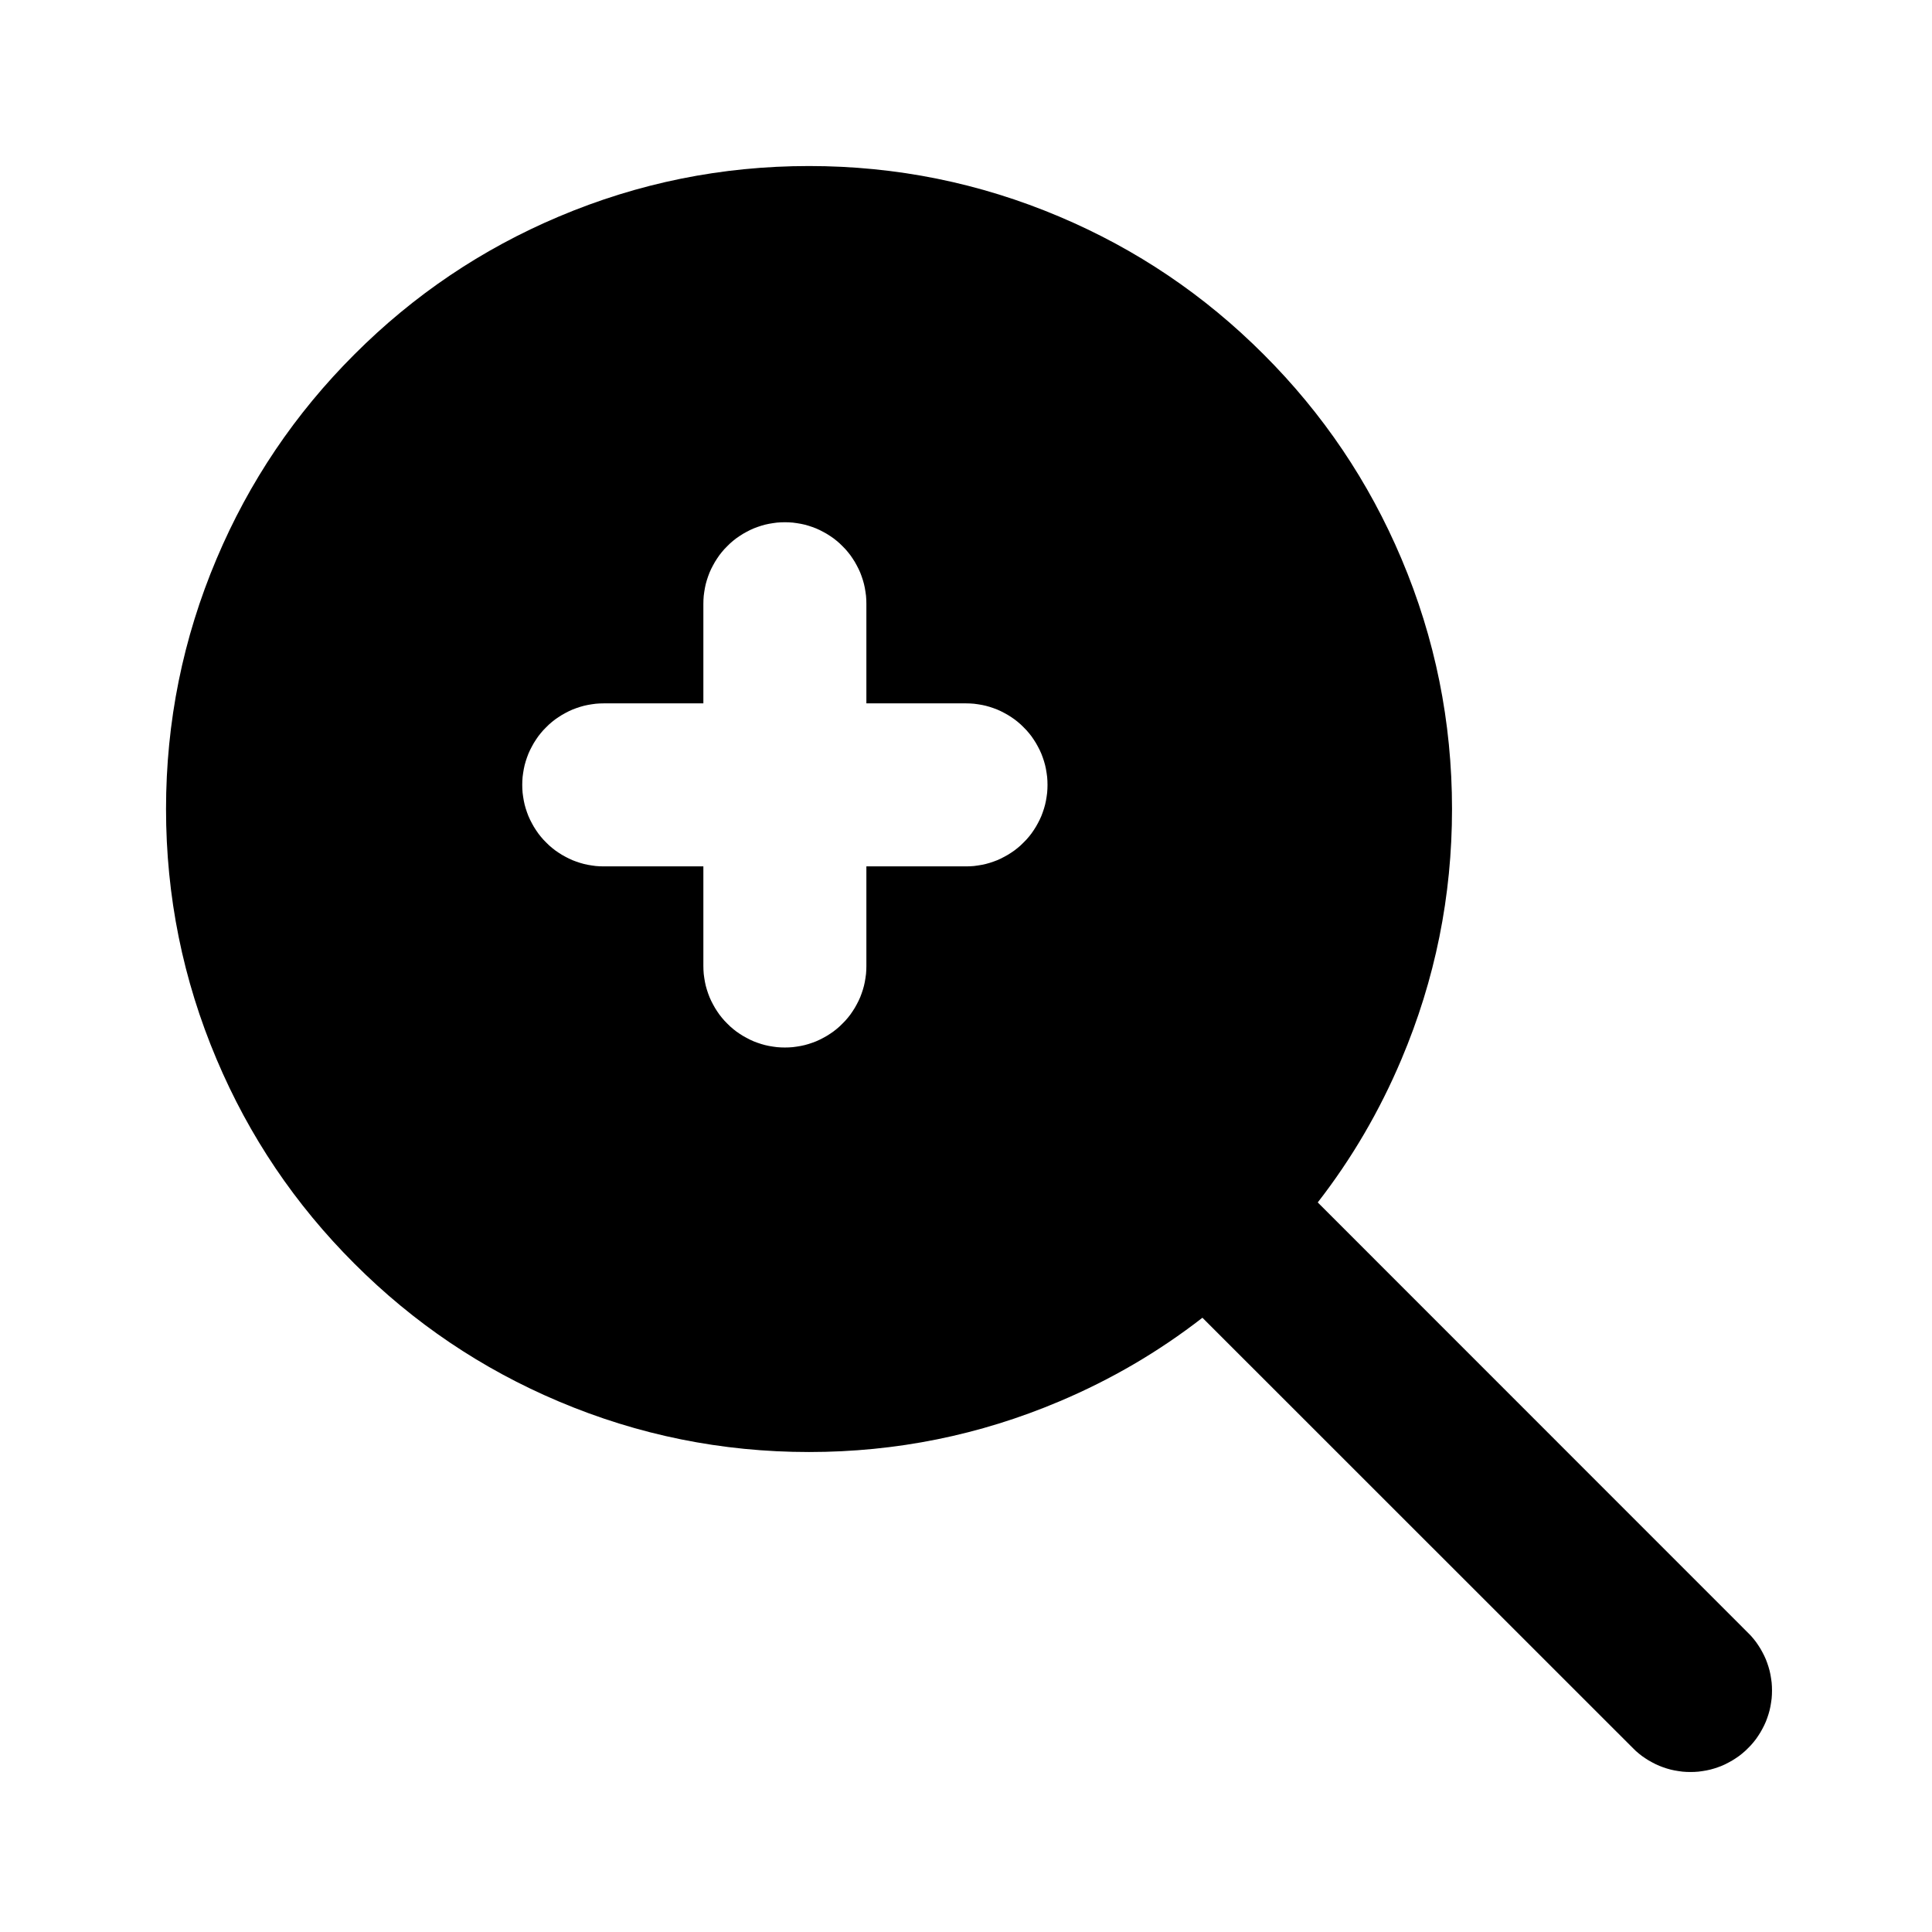
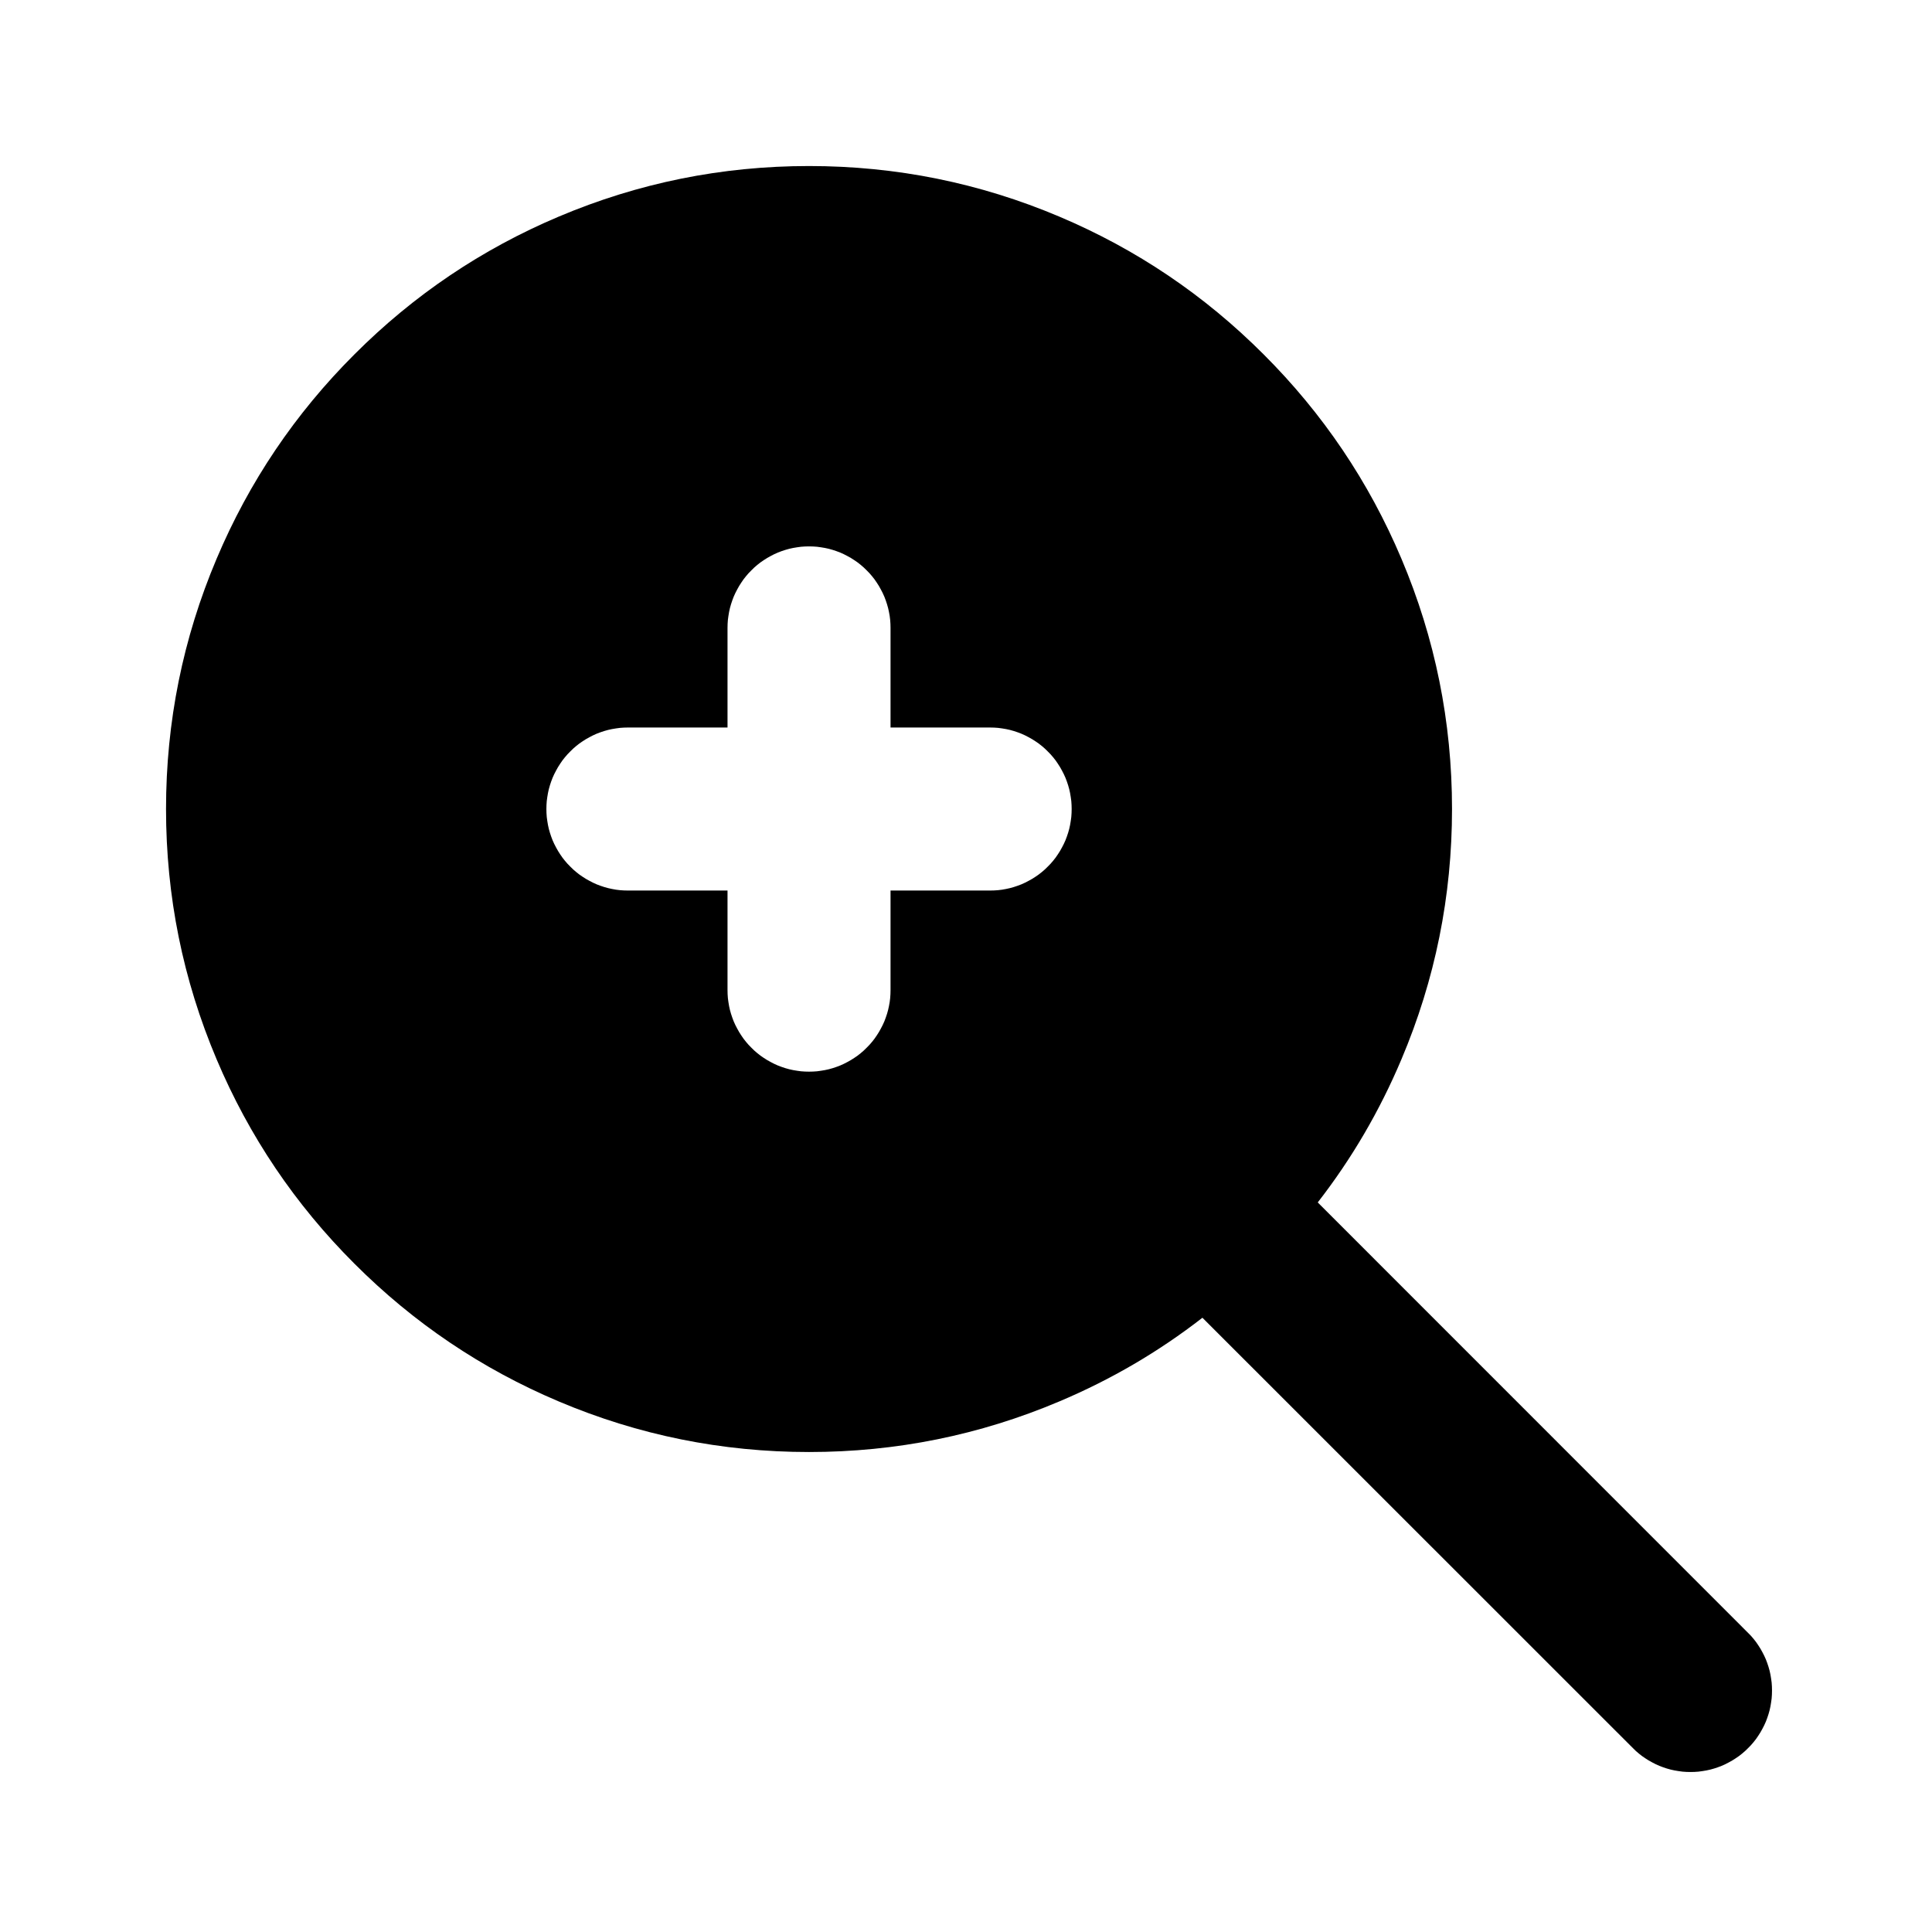
<svg xmlns="http://www.w3.org/2000/svg" fill="none" viewBox="0 0 16 16">
-   <path d="M1.375 6.7Q1.375 5.617 1.794 4.627Q2.198 3.671 2.935 2.935Q3.671 2.198 4.627 1.794Q5.617 1.375 6.7 1.375Q7.783 1.375 8.773 1.794Q9.729 2.198 10.465 2.935Q11.202 3.671 11.606 4.627Q12.025 5.617 12.025 6.7Q12.025 7.783 11.606 8.773Q11.335 9.415 10.913 9.958L14.477 13.523Q14.501 13.546 14.522 13.572Q14.543 13.597 14.561 13.625Q14.58 13.653 14.595 13.682Q14.611 13.711 14.624 13.742Q14.636 13.772 14.646 13.804Q14.656 13.836 14.662 13.868Q14.668 13.901 14.672 13.934Q14.675 13.967 14.675 14Q14.675 14.033 14.672 14.066Q14.668 14.099 14.662 14.132Q14.656 14.164 14.646 14.196Q14.636 14.228 14.624 14.258Q14.611 14.289 14.595 14.318Q14.58 14.347 14.561 14.375Q14.543 14.403 14.522 14.428Q14.501 14.454 14.477 14.477Q14.454 14.501 14.428 14.522Q14.403 14.543 14.375 14.561Q14.347 14.58 14.318 14.595Q14.289 14.611 14.258 14.624Q14.228 14.636 14.196 14.646Q14.164 14.656 14.132 14.662Q14.099 14.668 14.066 14.672Q14.033 14.675 14 14.675Q13.967 14.675 13.934 14.672Q13.901 14.668 13.868 14.662Q13.836 14.656 13.804 14.646Q13.772 14.636 13.742 14.624Q13.711 14.611 13.682 14.595Q13.653 14.58 13.625 14.561Q13.597 14.543 13.572 14.522Q13.546 14.501 13.523 14.477L9.958 10.913Q9.415 11.335 8.773 11.606Q7.783 12.025 6.7 12.025Q5.617 12.025 4.627 11.606Q3.671 11.202 2.935 10.465Q2.198 9.729 1.794 8.773Q1.375 7.783 1.375 6.7ZM5 5.825Q4.967 5.825 4.934 5.828Q4.901 5.832 4.868 5.838Q4.836 5.844 4.804 5.854Q4.772 5.864 4.742 5.876Q4.711 5.889 4.682 5.905Q4.653 5.92 4.625 5.939Q4.597 5.957 4.572 5.978Q4.546 5.999 4.523 6.023Q4.499 6.046 4.478 6.072Q4.457 6.097 4.439 6.125Q4.42 6.153 4.405 6.182Q4.389 6.211 4.376 6.242Q4.364 6.272 4.354 6.304Q4.344 6.336 4.338 6.368Q4.332 6.401 4.328 6.434Q4.325 6.467 4.325 6.5Q4.325 6.533 4.328 6.566Q4.332 6.599 4.338 6.632Q4.344 6.664 4.354 6.696Q4.364 6.728 4.376 6.758Q4.389 6.789 4.405 6.818Q4.42 6.847 4.439 6.875Q4.457 6.903 4.478 6.928Q4.499 6.954 4.523 6.977Q4.546 7.001 4.572 7.022Q4.597 7.043 4.625 7.061Q4.653 7.08 4.682 7.095Q4.711 7.111 4.742 7.124Q4.772 7.136 4.804 7.146Q4.836 7.156 4.868 7.162Q4.901 7.168 4.934 7.172Q4.967 7.175 5 7.175H5.825V8Q5.825 8.033 5.828 8.066Q5.832 8.099 5.838 8.132Q5.844 8.164 5.854 8.196Q5.864 8.228 5.876 8.258Q5.889 8.289 5.905 8.318Q5.92 8.347 5.939 8.375Q5.957 8.403 5.978 8.428Q5.999 8.454 6.023 8.477Q6.046 8.501 6.072 8.522Q6.097 8.543 6.125 8.561Q6.153 8.58 6.182 8.595Q6.211 8.611 6.242 8.624Q6.272 8.636 6.304 8.646Q6.336 8.656 6.368 8.662Q6.401 8.668 6.434 8.672Q6.467 8.675 6.5 8.675Q6.533 8.675 6.566 8.672Q6.599 8.668 6.632 8.662Q6.664 8.656 6.696 8.646Q6.728 8.636 6.758 8.624Q6.789 8.611 6.818 8.595Q6.847 8.58 6.875 8.561Q6.903 8.543 6.928 8.522Q6.954 8.501 6.977 8.477Q7.001 8.454 7.022 8.428Q7.043 8.403 7.061 8.375Q7.08 8.347 7.095 8.318Q7.111 8.289 7.124 8.258Q7.136 8.228 7.146 8.196Q7.156 8.164 7.162 8.132Q7.168 8.099 7.172 8.066Q7.175 8.033 7.175 8V7.175H8Q8.033 7.175 8.066 7.172Q8.099 7.168 8.132 7.162Q8.164 7.156 8.196 7.146Q8.228 7.136 8.258 7.124Q8.289 7.111 8.318 7.095Q8.347 7.08 8.375 7.061Q8.403 7.043 8.428 7.022Q8.454 7.001 8.477 6.977Q8.501 6.954 8.522 6.928Q8.543 6.903 8.561 6.875Q8.58 6.847 8.595 6.818Q8.611 6.789 8.624 6.758Q8.636 6.728 8.646 6.696Q8.656 6.664 8.662 6.632Q8.668 6.599 8.672 6.566Q8.675 6.533 8.675 6.5Q8.675 6.467 8.672 6.434Q8.668 6.401 8.662 6.368Q8.656 6.336 8.646 6.304Q8.636 6.272 8.624 6.242Q8.611 6.211 8.595 6.182Q8.58 6.153 8.561 6.125Q8.543 6.097 8.522 6.072Q8.501 6.046 8.477 6.023Q8.454 5.999 8.428 5.978Q8.403 5.957 8.375 5.939Q8.347 5.92 8.318 5.905Q8.289 5.889 8.258 5.876Q8.228 5.864 8.196 5.854Q8.164 5.844 8.132 5.838Q8.099 5.832 8.066 5.828Q8.033 5.825 8 5.825H7.175V5Q7.175 4.967 7.172 4.934Q7.168 4.901 7.162 4.868Q7.156 4.836 7.146 4.804Q7.136 4.772 7.124 4.742Q7.111 4.711 7.095 4.682Q7.08 4.653 7.061 4.625Q7.043 4.597 7.022 4.572Q7.001 4.546 6.977 4.523Q6.954 4.499 6.928 4.478Q6.903 4.457 6.875 4.439Q6.847 4.42 6.818 4.405Q6.789 4.389 6.758 4.376Q6.728 4.364 6.696 4.354Q6.664 4.344 6.632 4.338Q6.599 4.332 6.566 4.328Q6.533 4.325 6.5 4.325Q6.467 4.325 6.434 4.328Q6.401 4.332 6.368 4.338Q6.336 4.344 6.304 4.354Q6.272 4.364 6.242 4.376Q6.211 4.389 6.182 4.405Q6.153 4.42 6.125 4.439Q6.097 4.457 6.072 4.478Q6.046 4.499 6.023 4.523Q5.999 4.546 5.978 4.572Q5.957 4.597 5.939 4.625Q5.92 4.653 5.905 4.682Q5.889 4.711 5.876 4.742Q5.864 4.772 5.854 4.804Q5.844 4.836 5.838 4.868Q5.832 4.901 5.828 4.934Q5.825 4.967 5.825 5V5.825Z" fill="currentColor" />
+   <path d="M1.375 6.7Q1.375 5.617 1.794 4.627Q2.198 3.671 2.935 2.935Q3.671 2.198 4.627 1.794Q5.617 1.375 6.7 1.375Q7.783 1.375 8.773 1.794Q9.729 2.198 10.465 2.935Q11.202 3.671 11.606 4.627Q12.025 5.617 12.025 6.7Q12.025 7.783 11.606 8.773Q11.335 9.415 10.913 9.958L14.477 13.523Q14.501 13.546 14.522 13.572Q14.543 13.597 14.561 13.625Q14.58 13.653 14.595 13.682Q14.611 13.711 14.624 13.742Q14.636 13.772 14.646 13.804Q14.656 13.836 14.662 13.868Q14.668 13.901 14.672 13.934Q14.675 13.967 14.675 14Q14.675 14.033 14.672 14.066Q14.668 14.099 14.662 14.132Q14.656 14.164 14.646 14.196Q14.636 14.228 14.624 14.258Q14.611 14.289 14.595 14.318Q14.58 14.347 14.561 14.375Q14.543 14.403 14.522 14.428Q14.501 14.454 14.477 14.477Q14.454 14.501 14.428 14.522Q14.403 14.543 14.375 14.561Q14.347 14.58 14.318 14.595Q14.289 14.611 14.258 14.624Q14.228 14.636 14.196 14.646Q14.164 14.656 14.132 14.662Q14.099 14.668 14.066 14.672Q14.033 14.675 14 14.675Q13.967 14.675 13.934 14.672Q13.901 14.668 13.868 14.662Q13.836 14.656 13.804 14.646Q13.772 14.636 13.742 14.624Q13.711 14.611 13.682 14.595Q13.653 14.58 13.625 14.561Q13.597 14.543 13.572 14.522Q13.546 14.501 13.523 14.477L9.958 10.913Q9.415 11.335 8.773 11.606Q7.783 12.025 6.7 12.025Q5.617 12.025 4.627 11.606Q3.671 11.202 2.935 10.465Q2.198 9.729 1.794 8.773Q1.375 7.783 1.375 6.7ZM5.2 6.025Q5.167 6.025 5.134 6.028Q5.101 6.032 5.068 6.038Q5.036 6.044 5.004 6.054Q4.972 6.064 4.942 6.076Q4.911 6.089 4.882 6.105Q4.853 6.12 4.825 6.139Q4.797 6.157 4.772 6.178Q4.746 6.199 4.723 6.223Q4.699 6.246 4.678 6.272Q4.657 6.297 4.639 6.325Q4.62 6.353 4.605 6.382Q4.589 6.411 4.576 6.442Q4.564 6.472 4.554 6.504Q4.544 6.536 4.538 6.568Q4.532 6.601 4.528 6.634Q4.525 6.667 4.525 6.7Q4.525 6.733 4.528 6.766Q4.532 6.799 4.538 6.832Q4.544 6.864 4.554 6.896Q4.564 6.928 4.576 6.958Q4.589 6.989 4.605 7.018Q4.62 7.047 4.639 7.075Q4.657 7.103 4.678 7.128Q4.699 7.154 4.723 7.177Q4.746 7.201 4.772 7.222Q4.797 7.243 4.825 7.261Q4.853 7.28 4.882 7.295Q4.911 7.311 4.942 7.324Q4.972 7.336 5.004 7.346Q5.036 7.356 5.068 7.362Q5.101 7.369 5.134 7.372Q5.167 7.375 5.2 7.375H6.025V8.2Q6.025 8.233 6.028 8.266Q6.032 8.299 6.038 8.332Q6.044 8.364 6.054 8.396Q6.064 8.428 6.076 8.458Q6.089 8.489 6.105 8.518Q6.12 8.547 6.139 8.575Q6.157 8.603 6.178 8.628Q6.199 8.654 6.223 8.677Q6.246 8.701 6.272 8.722Q6.297 8.743 6.325 8.761Q6.353 8.78 6.382 8.795Q6.411 8.811 6.442 8.824Q6.472 8.836 6.504 8.846Q6.536 8.856 6.568 8.862Q6.601 8.868 6.634 8.872Q6.667 8.875 6.7 8.875Q6.733 8.875 6.766 8.872Q6.799 8.868 6.832 8.862Q6.864 8.856 6.896 8.846Q6.928 8.836 6.958 8.824Q6.989 8.811 7.018 8.795Q7.047 8.78 7.075 8.761Q7.103 8.743 7.128 8.722Q7.154 8.701 7.177 8.677Q7.201 8.654 7.222 8.628Q7.243 8.603 7.261 8.575Q7.28 8.547 7.295 8.518Q7.311 8.489 7.324 8.458Q7.336 8.428 7.346 8.396Q7.356 8.364 7.362 8.332Q7.369 8.299 7.372 8.266Q7.375 8.233 7.375 8.2V7.375H8.2Q8.233 7.375 8.266 7.372Q8.299 7.369 8.332 7.362Q8.364 7.356 8.396 7.346Q8.428 7.336 8.458 7.324Q8.489 7.311 8.518 7.295Q8.547 7.28 8.575 7.261Q8.603 7.243 8.628 7.222Q8.654 7.201 8.677 7.177Q8.701 7.154 8.722 7.128Q8.743 7.103 8.761 7.075Q8.78 7.047 8.795 7.018Q8.811 6.989 8.824 6.958Q8.836 6.928 8.846 6.896Q8.856 6.864 8.862 6.832Q8.868 6.799 8.872 6.766Q8.875 6.733 8.875 6.7Q8.875 6.667 8.872 6.634Q8.868 6.601 8.862 6.568Q8.856 6.536 8.846 6.504Q8.836 6.472 8.824 6.442Q8.811 6.411 8.795 6.382Q8.78 6.353 8.761 6.325Q8.743 6.297 8.722 6.272Q8.701 6.246 8.677 6.223Q8.654 6.199 8.628 6.178Q8.603 6.157 8.575 6.139Q8.547 6.12 8.518 6.105Q8.489 6.089 8.458 6.076Q8.428 6.064 8.396 6.054Q8.364 6.044 8.332 6.038Q8.299 6.032 8.266 6.028Q8.233 6.025 8.2 6.025H7.375V5.2Q7.375 5.167 7.372 5.134Q7.369 5.101 7.362 5.068Q7.356 5.036 7.346 5.004Q7.336 4.972 7.324 4.942Q7.311 4.911 7.295 4.882Q7.28 4.853 7.261 4.825Q7.243 4.797 7.222 4.772Q7.201 4.746 7.177 4.723Q7.154 4.699 7.128 4.678Q7.103 4.657 7.075 4.639Q7.047 4.62 7.018 4.605Q6.989 4.589 6.958 4.576Q6.928 4.564 6.896 4.554Q6.864 4.544 6.832 4.538Q6.799 4.532 6.766 4.528Q6.733 4.525 6.7 4.525Q6.667 4.525 6.634 4.528Q6.601 4.532 6.568 4.538Q6.536 4.544 6.504 4.554Q6.472 4.564 6.442 4.576Q6.411 4.589 6.382 4.605Q6.353 4.62 6.325 4.639Q6.297 4.657 6.272 4.678Q6.246 4.699 6.223 4.723Q6.199 4.746 6.178 4.772Q6.157 4.797 6.139 4.825Q6.12 4.853 6.105 4.882Q6.089 4.911 6.076 4.942Q6.064 4.972 6.054 5.004Q6.044 5.036 6.038 5.068Q6.032 5.101 6.028 5.134Q6.025 5.167 6.025 5.2V6.025Z" fill="currentColor" />
</svg>
